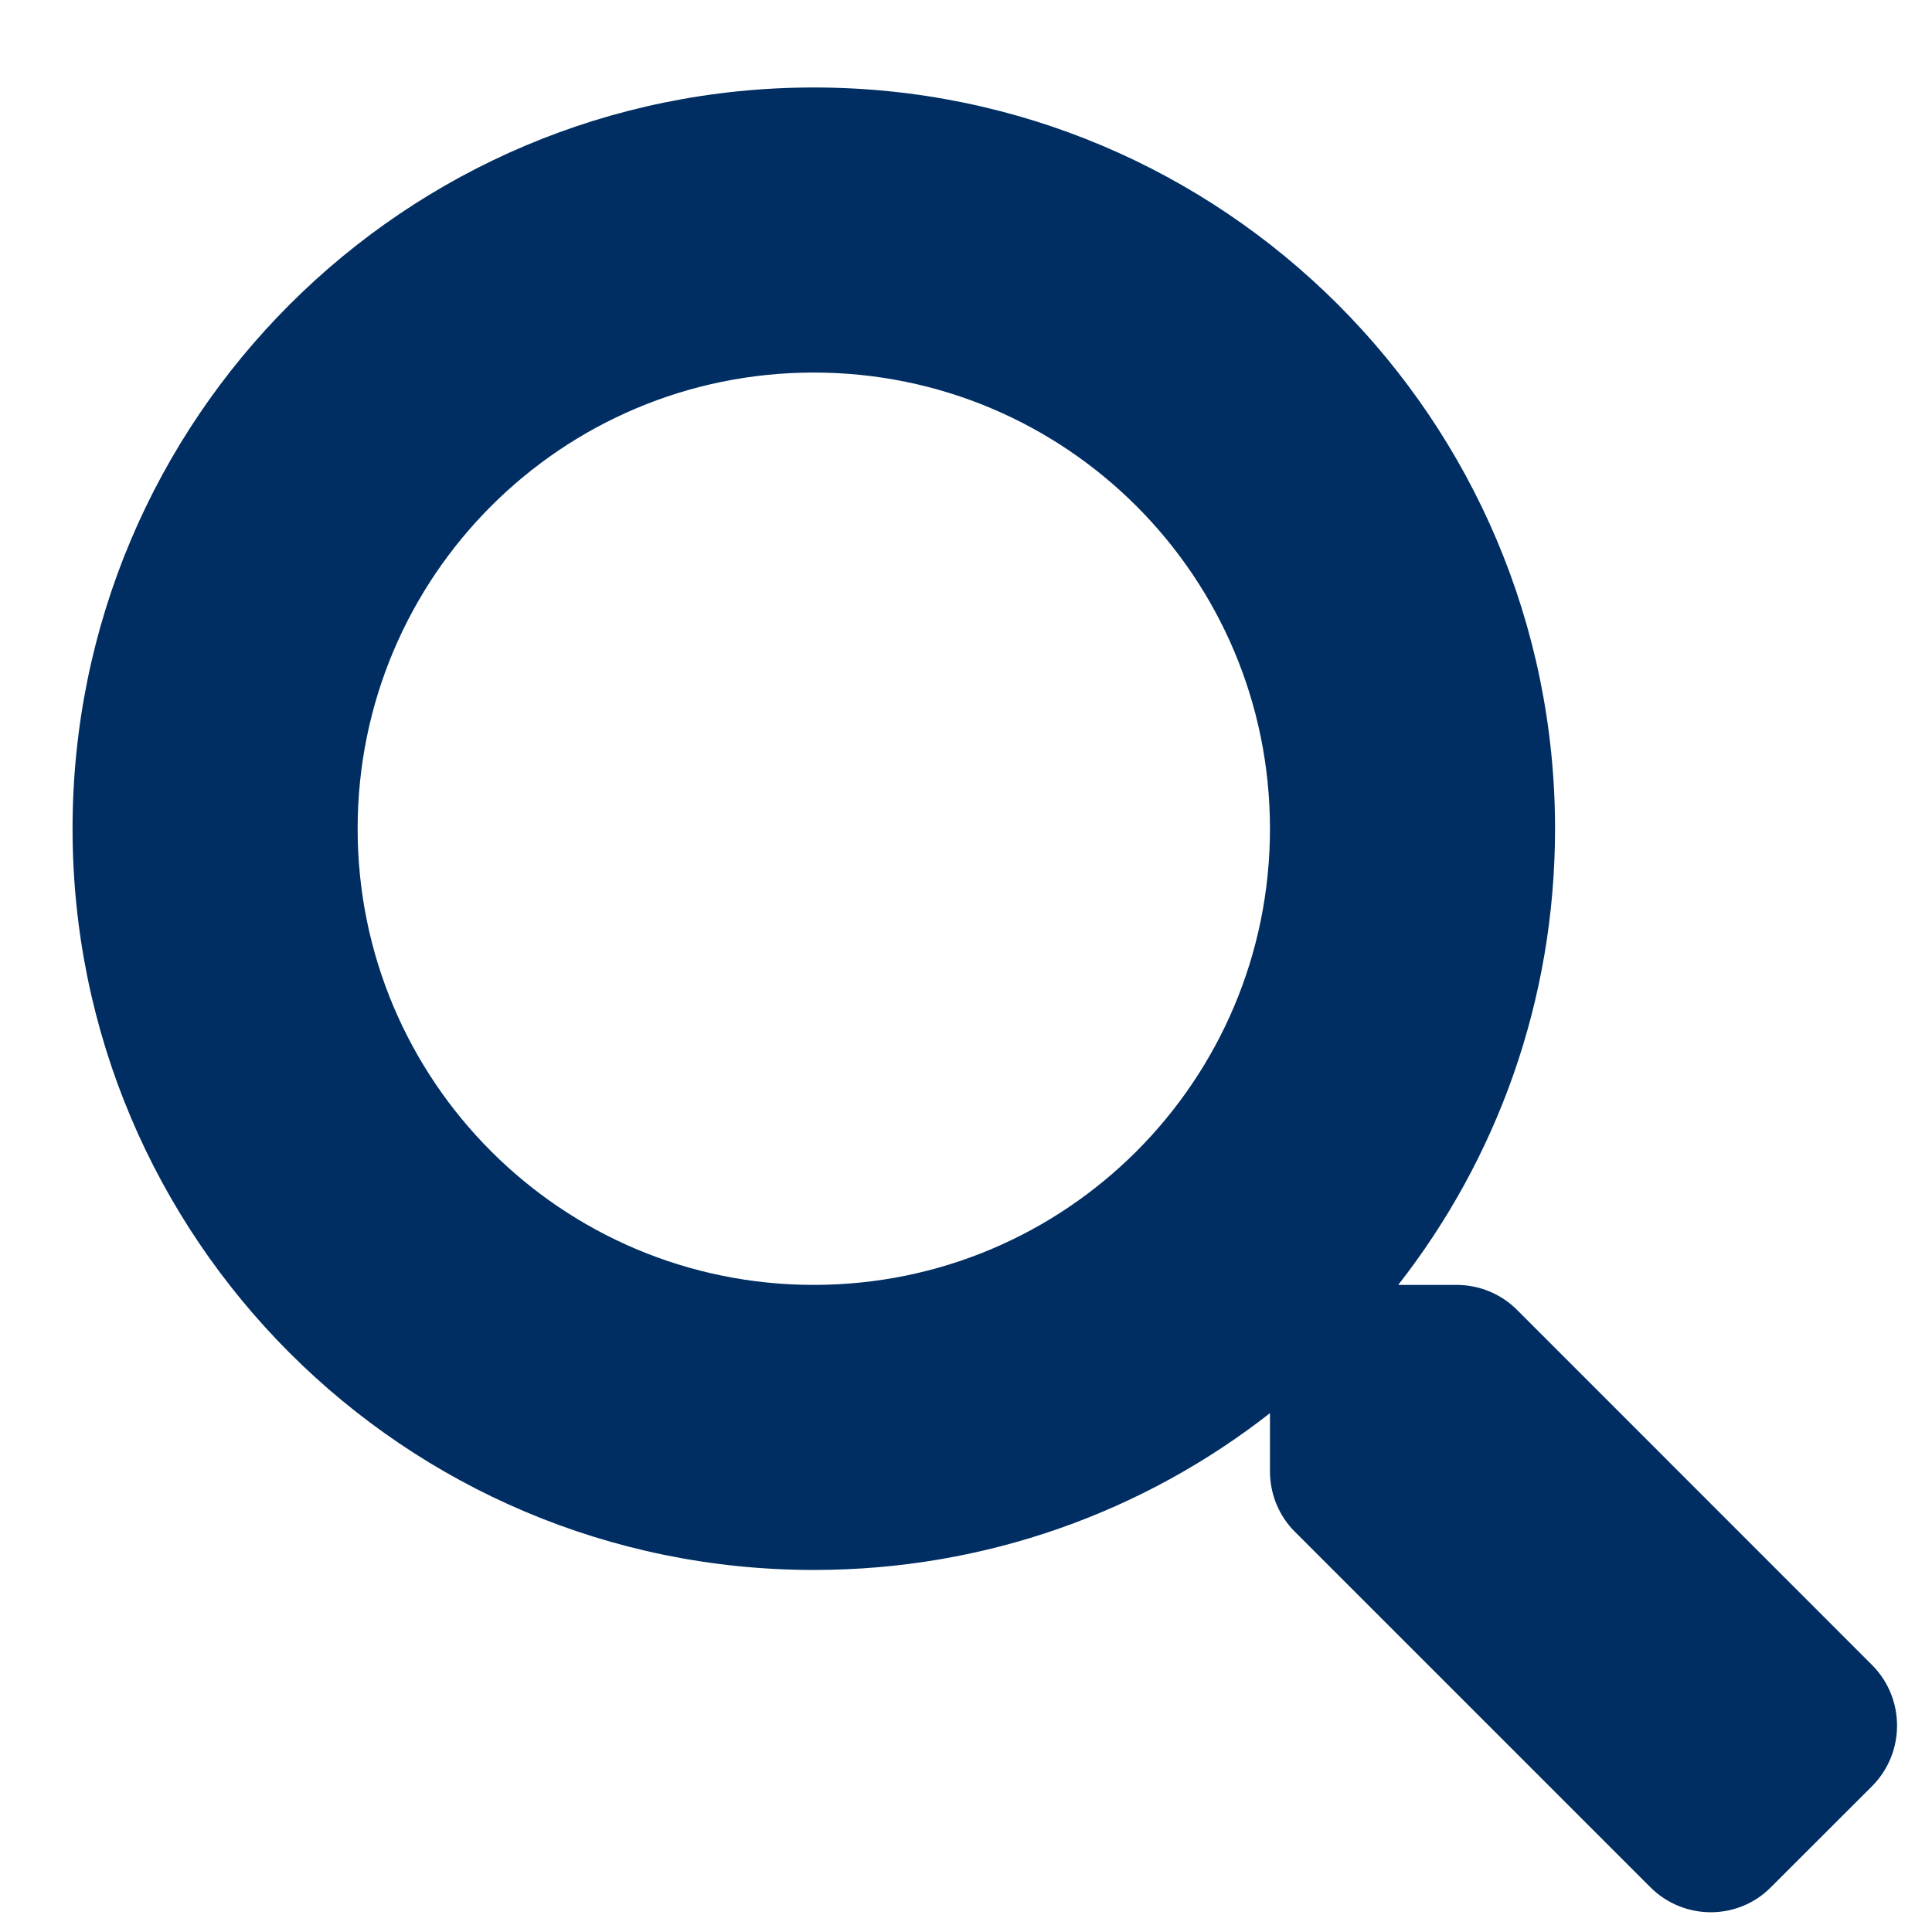
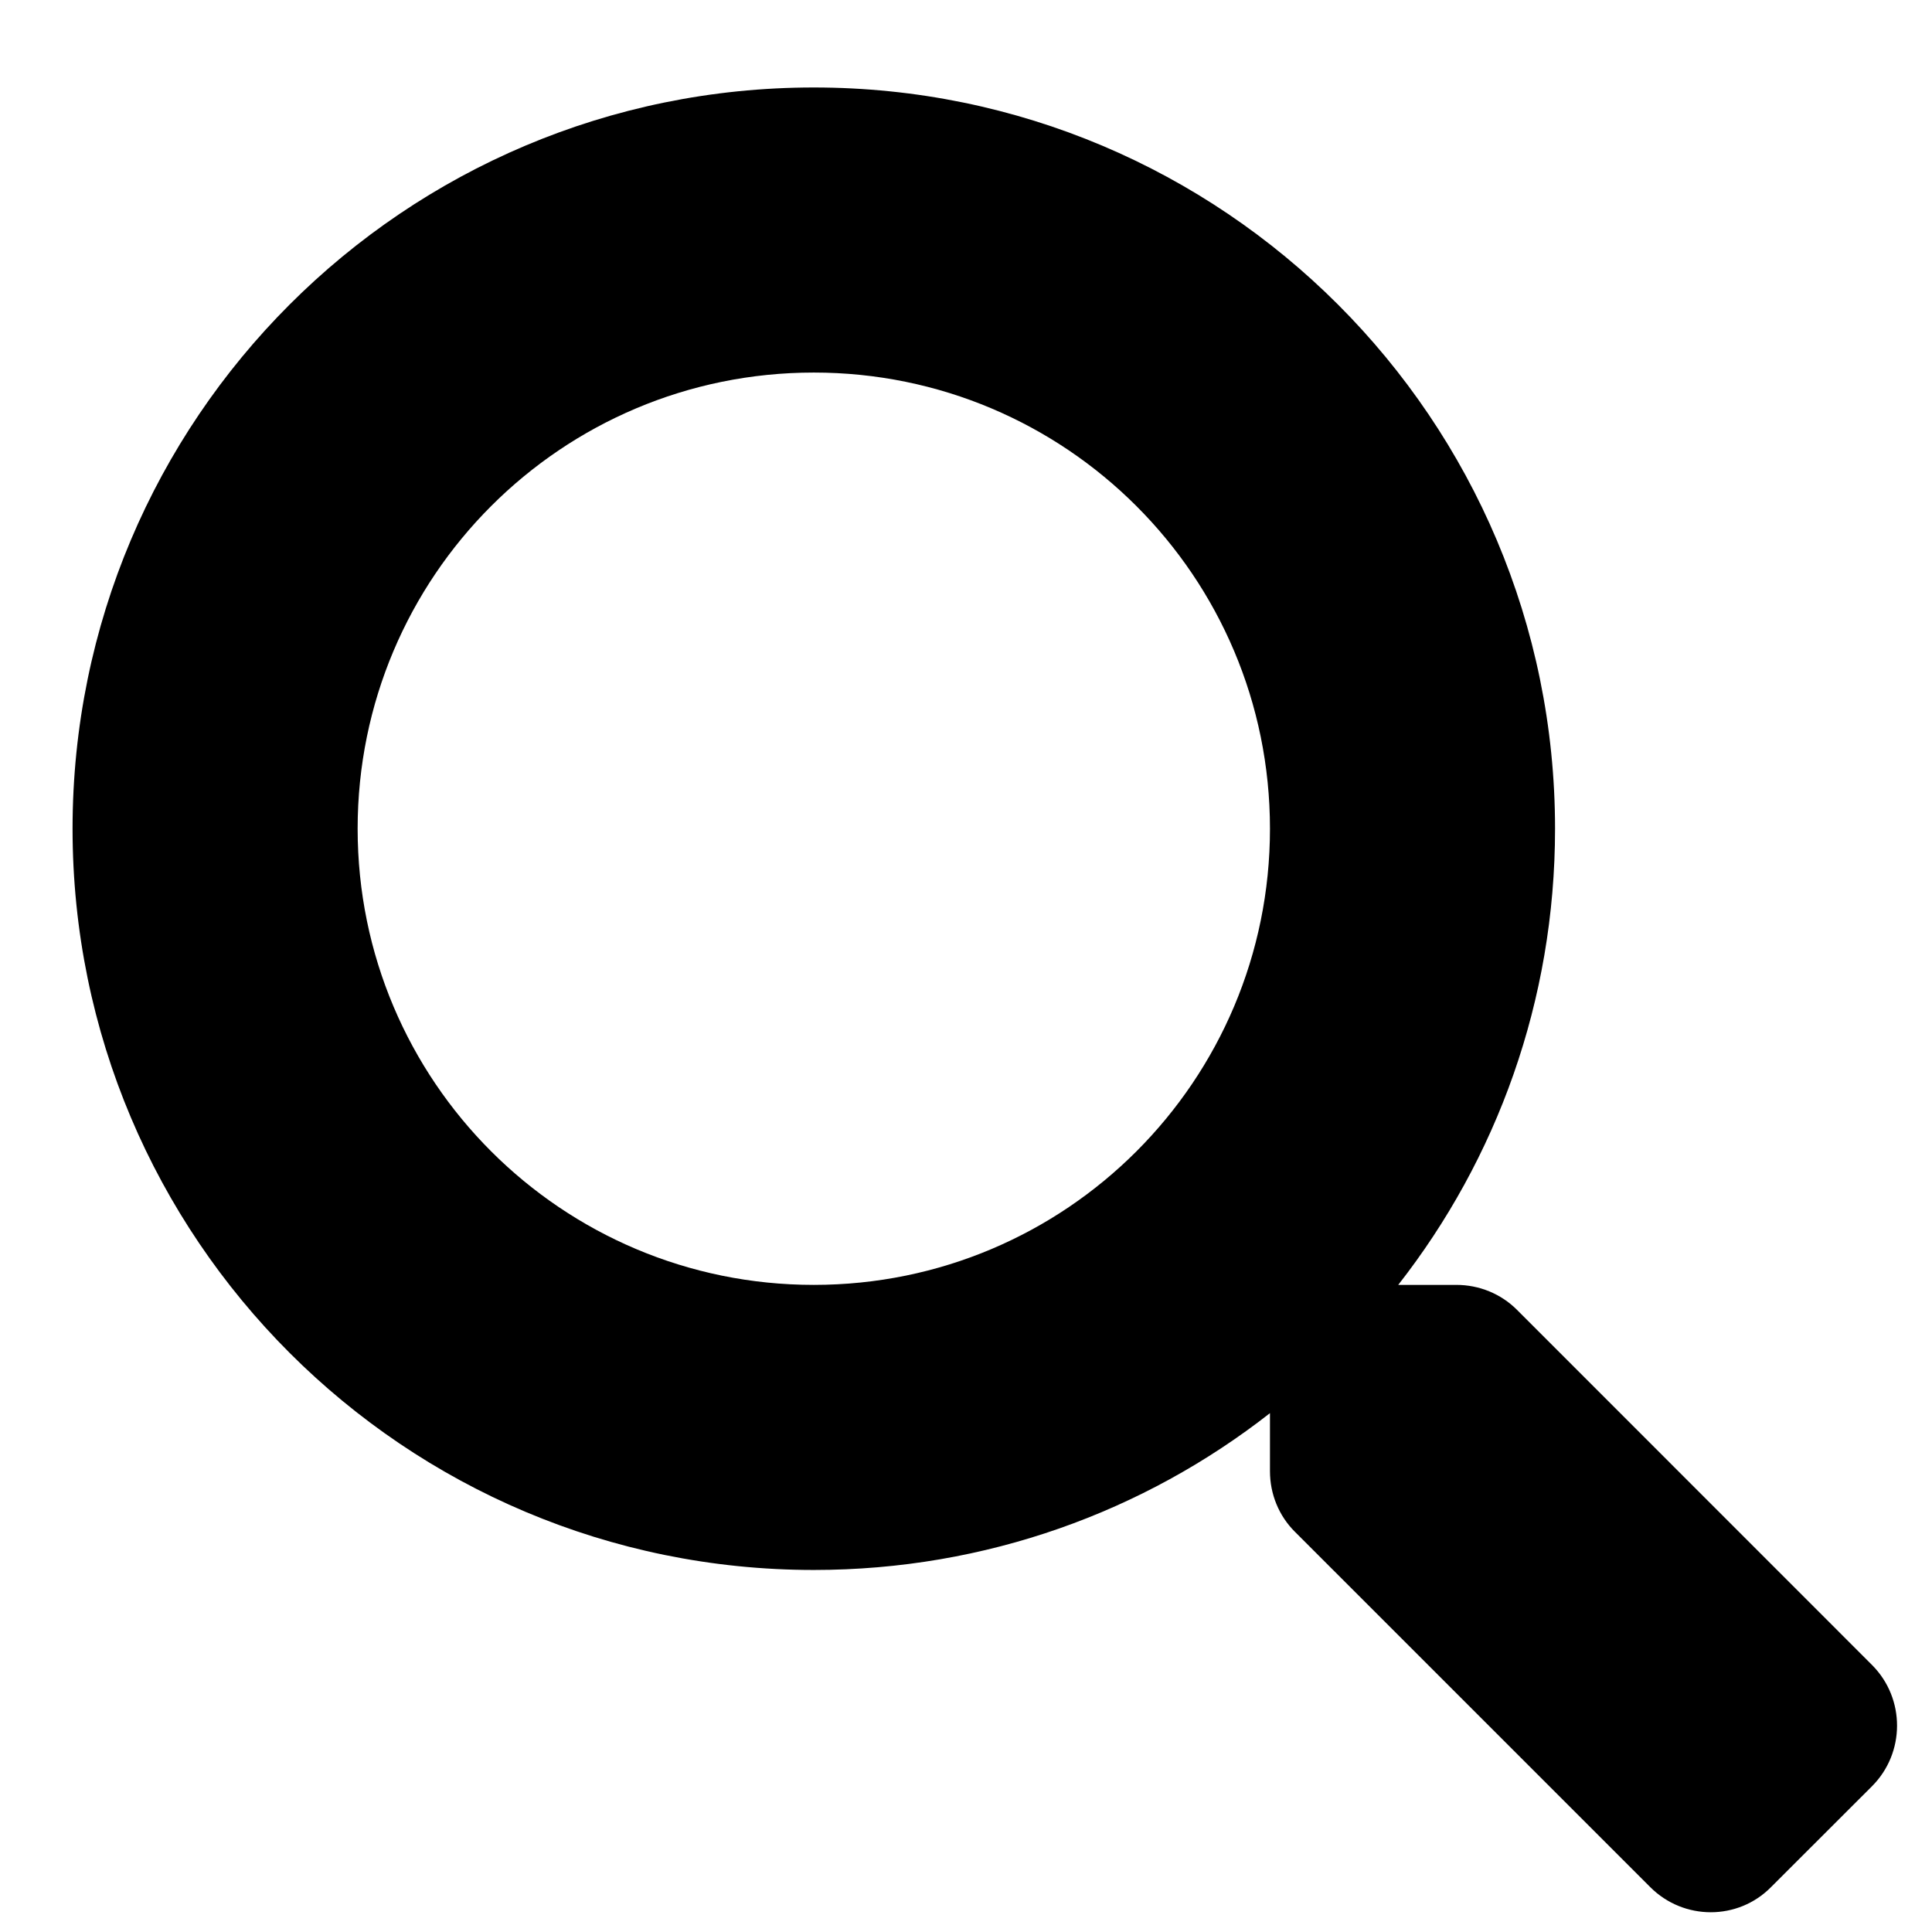
- <svg xmlns="http://www.w3.org/2000/svg" width="18" height="18" viewBox="0 0 18 18" fill="none">
-   <path d="M17.443 15.514L14.133 12.203C13.984 12.054 13.781 11.971 13.569 11.971H13.027C13.944 10.799 14.488 9.325 14.488 7.721C14.488 3.906 11.397 0.815 7.582 0.815C3.767 0.815 0.676 3.906 0.676 7.721C0.676 11.536 3.767 14.627 7.582 14.627C9.186 14.627 10.66 14.083 11.832 13.166V13.707C11.832 13.92 11.915 14.123 12.065 14.272L15.375 17.582C15.687 17.894 16.192 17.894 16.5 17.582L17.44 16.643C17.752 16.331 17.752 15.826 17.443 15.514ZM7.582 11.971C5.235 11.971 3.332 10.072 3.332 7.721C3.332 5.373 5.231 3.471 7.582 3.471C9.929 3.471 11.832 5.37 11.832 7.721C11.832 10.068 9.933 11.971 7.582 11.971Z" fill="#002E62" />
+ <svg xmlns="http://www.w3.org/2000/svg" width="18" height="18" viewBox="0 0 18 18">
+   <path d="M17.443 15.514L14.133 12.203C13.984 12.054 13.781 11.971 13.569 11.971H13.027C13.944 10.799 14.488 9.325 14.488 7.721C14.488 3.906 11.397 0.815 7.582 0.815C3.767 0.815 0.676 3.906 0.676 7.721C0.676 11.536 3.767 14.627 7.582 14.627C9.186 14.627 10.66 14.083 11.832 13.166V13.707C11.832 13.92 11.915 14.123 12.065 14.272L15.375 17.582C15.687 17.894 16.192 17.894 16.5 17.582L17.44 16.643C17.752 16.331 17.752 15.826 17.443 15.514ZM7.582 11.971C5.235 11.971 3.332 10.072 3.332 7.721C3.332 5.373 5.231 3.471 7.582 3.471C9.929 3.471 11.832 5.37 11.832 7.721C11.832 10.068 9.933 11.971 7.582 11.971Z" />
</svg>
